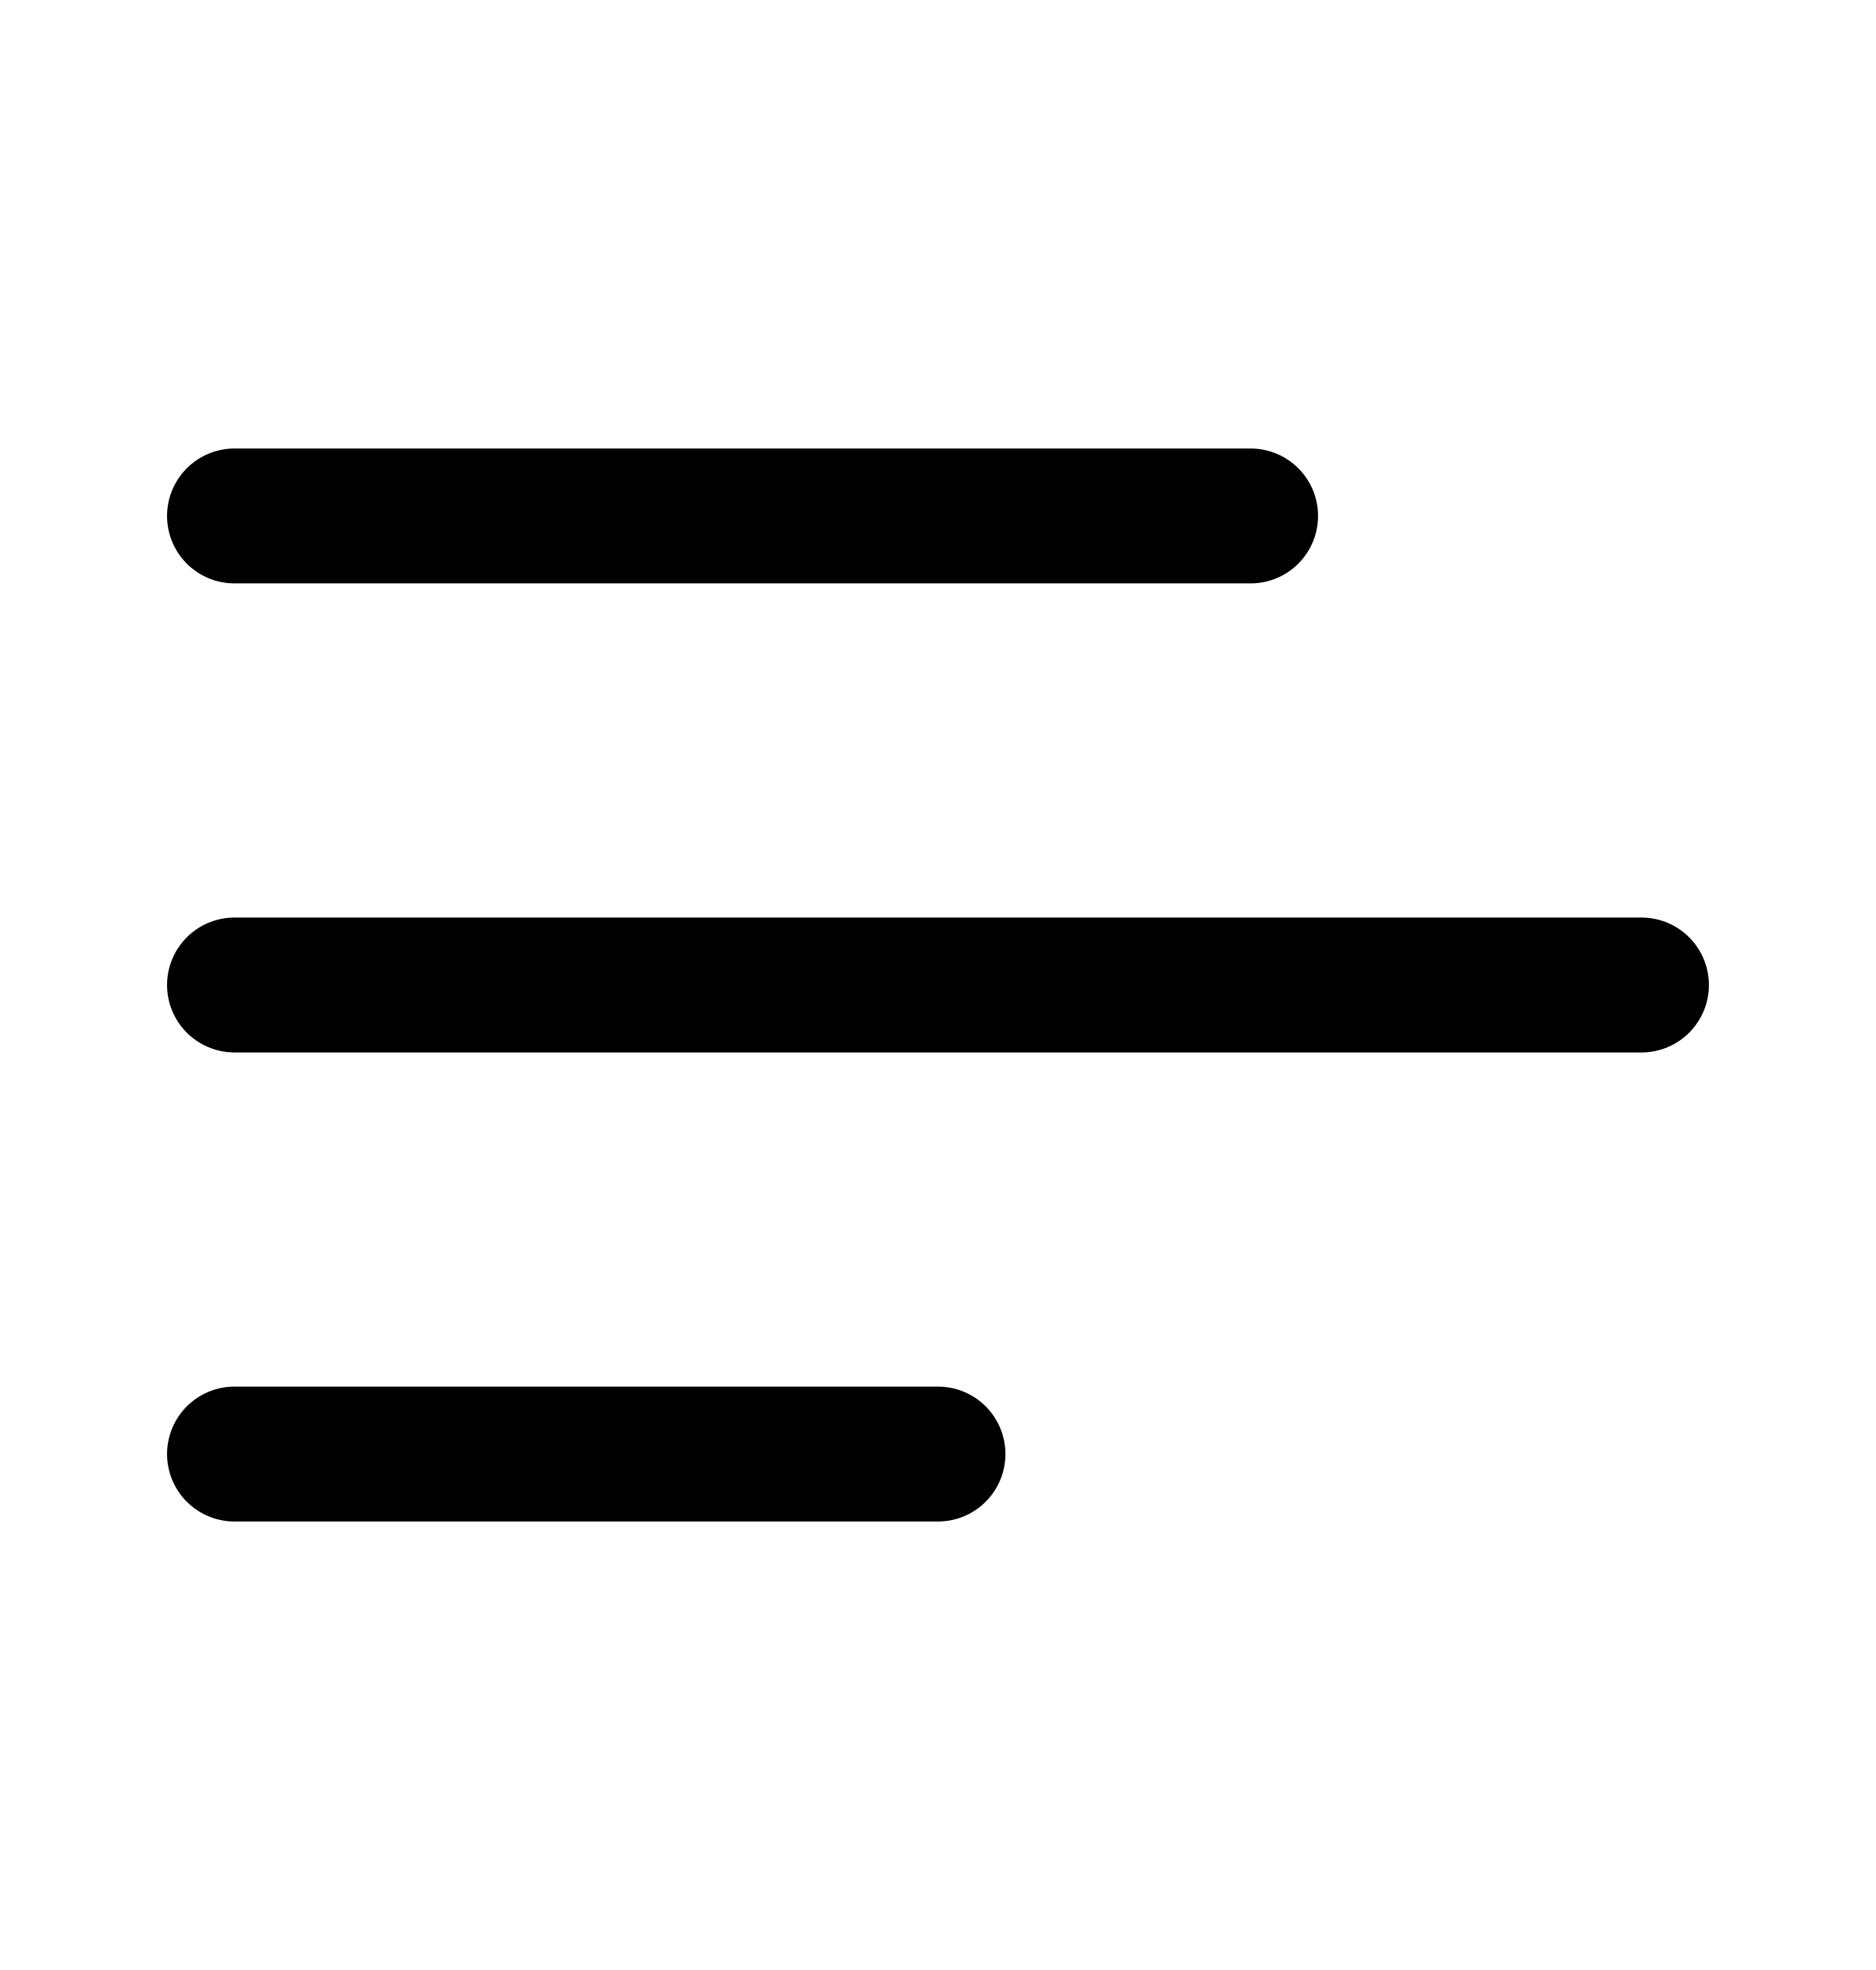
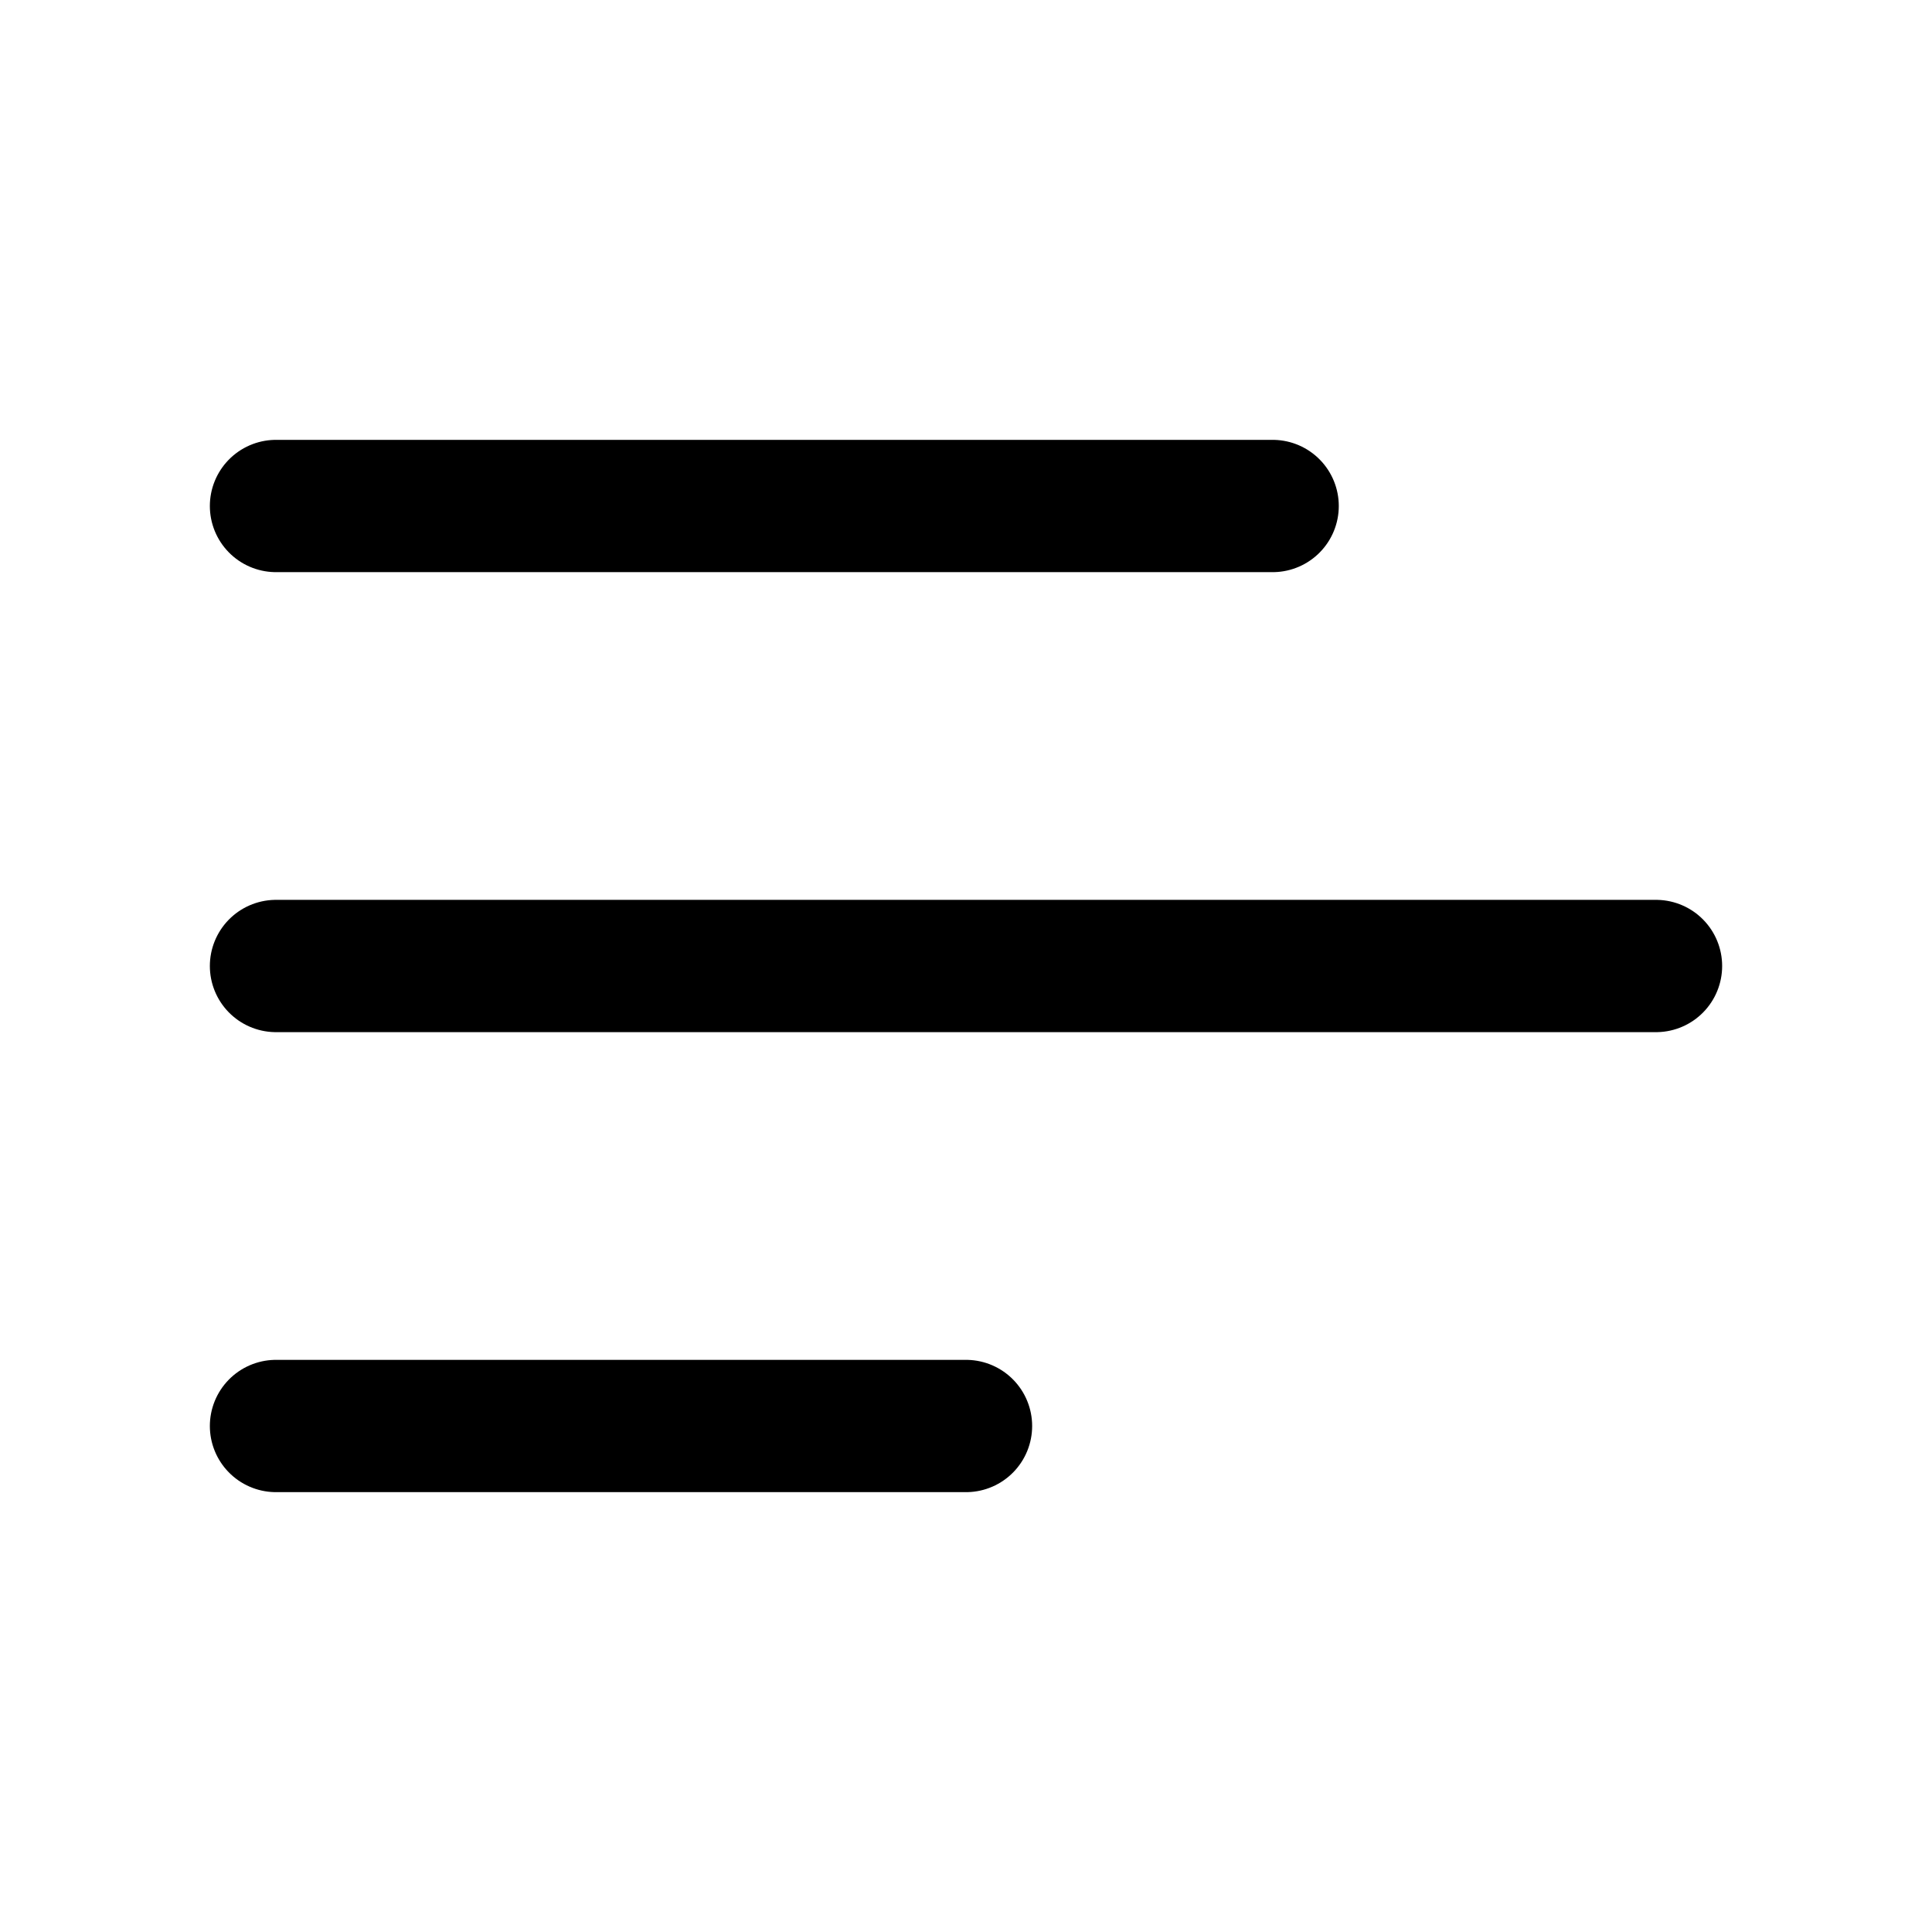
- <svg xmlns="http://www.w3.org/2000/svg" width="20" height="21" viewBox="0 0 20 21" fill="none">
+ <svg xmlns="http://www.w3.org/2000/svg" width="20" height="20" viewBox="0 0 20 21" fill="none">
  <g id="Icon / menu-variant">
    <path id="Vector" d="M2.5 10.5H17.5" stroke="black" stroke-width="1.438" stroke-linecap="round" stroke-linejoin="round" />
    <path id="Vector_2" d="M2.5 5.5H13.333" stroke="black" stroke-width="1.438" stroke-linecap="round" stroke-linejoin="round" />
    <path id="Vector_3" d="M2.5 15.5H10" stroke="black" stroke-width="1.438" stroke-linecap="round" stroke-linejoin="round" />
  </g>
</svg>
